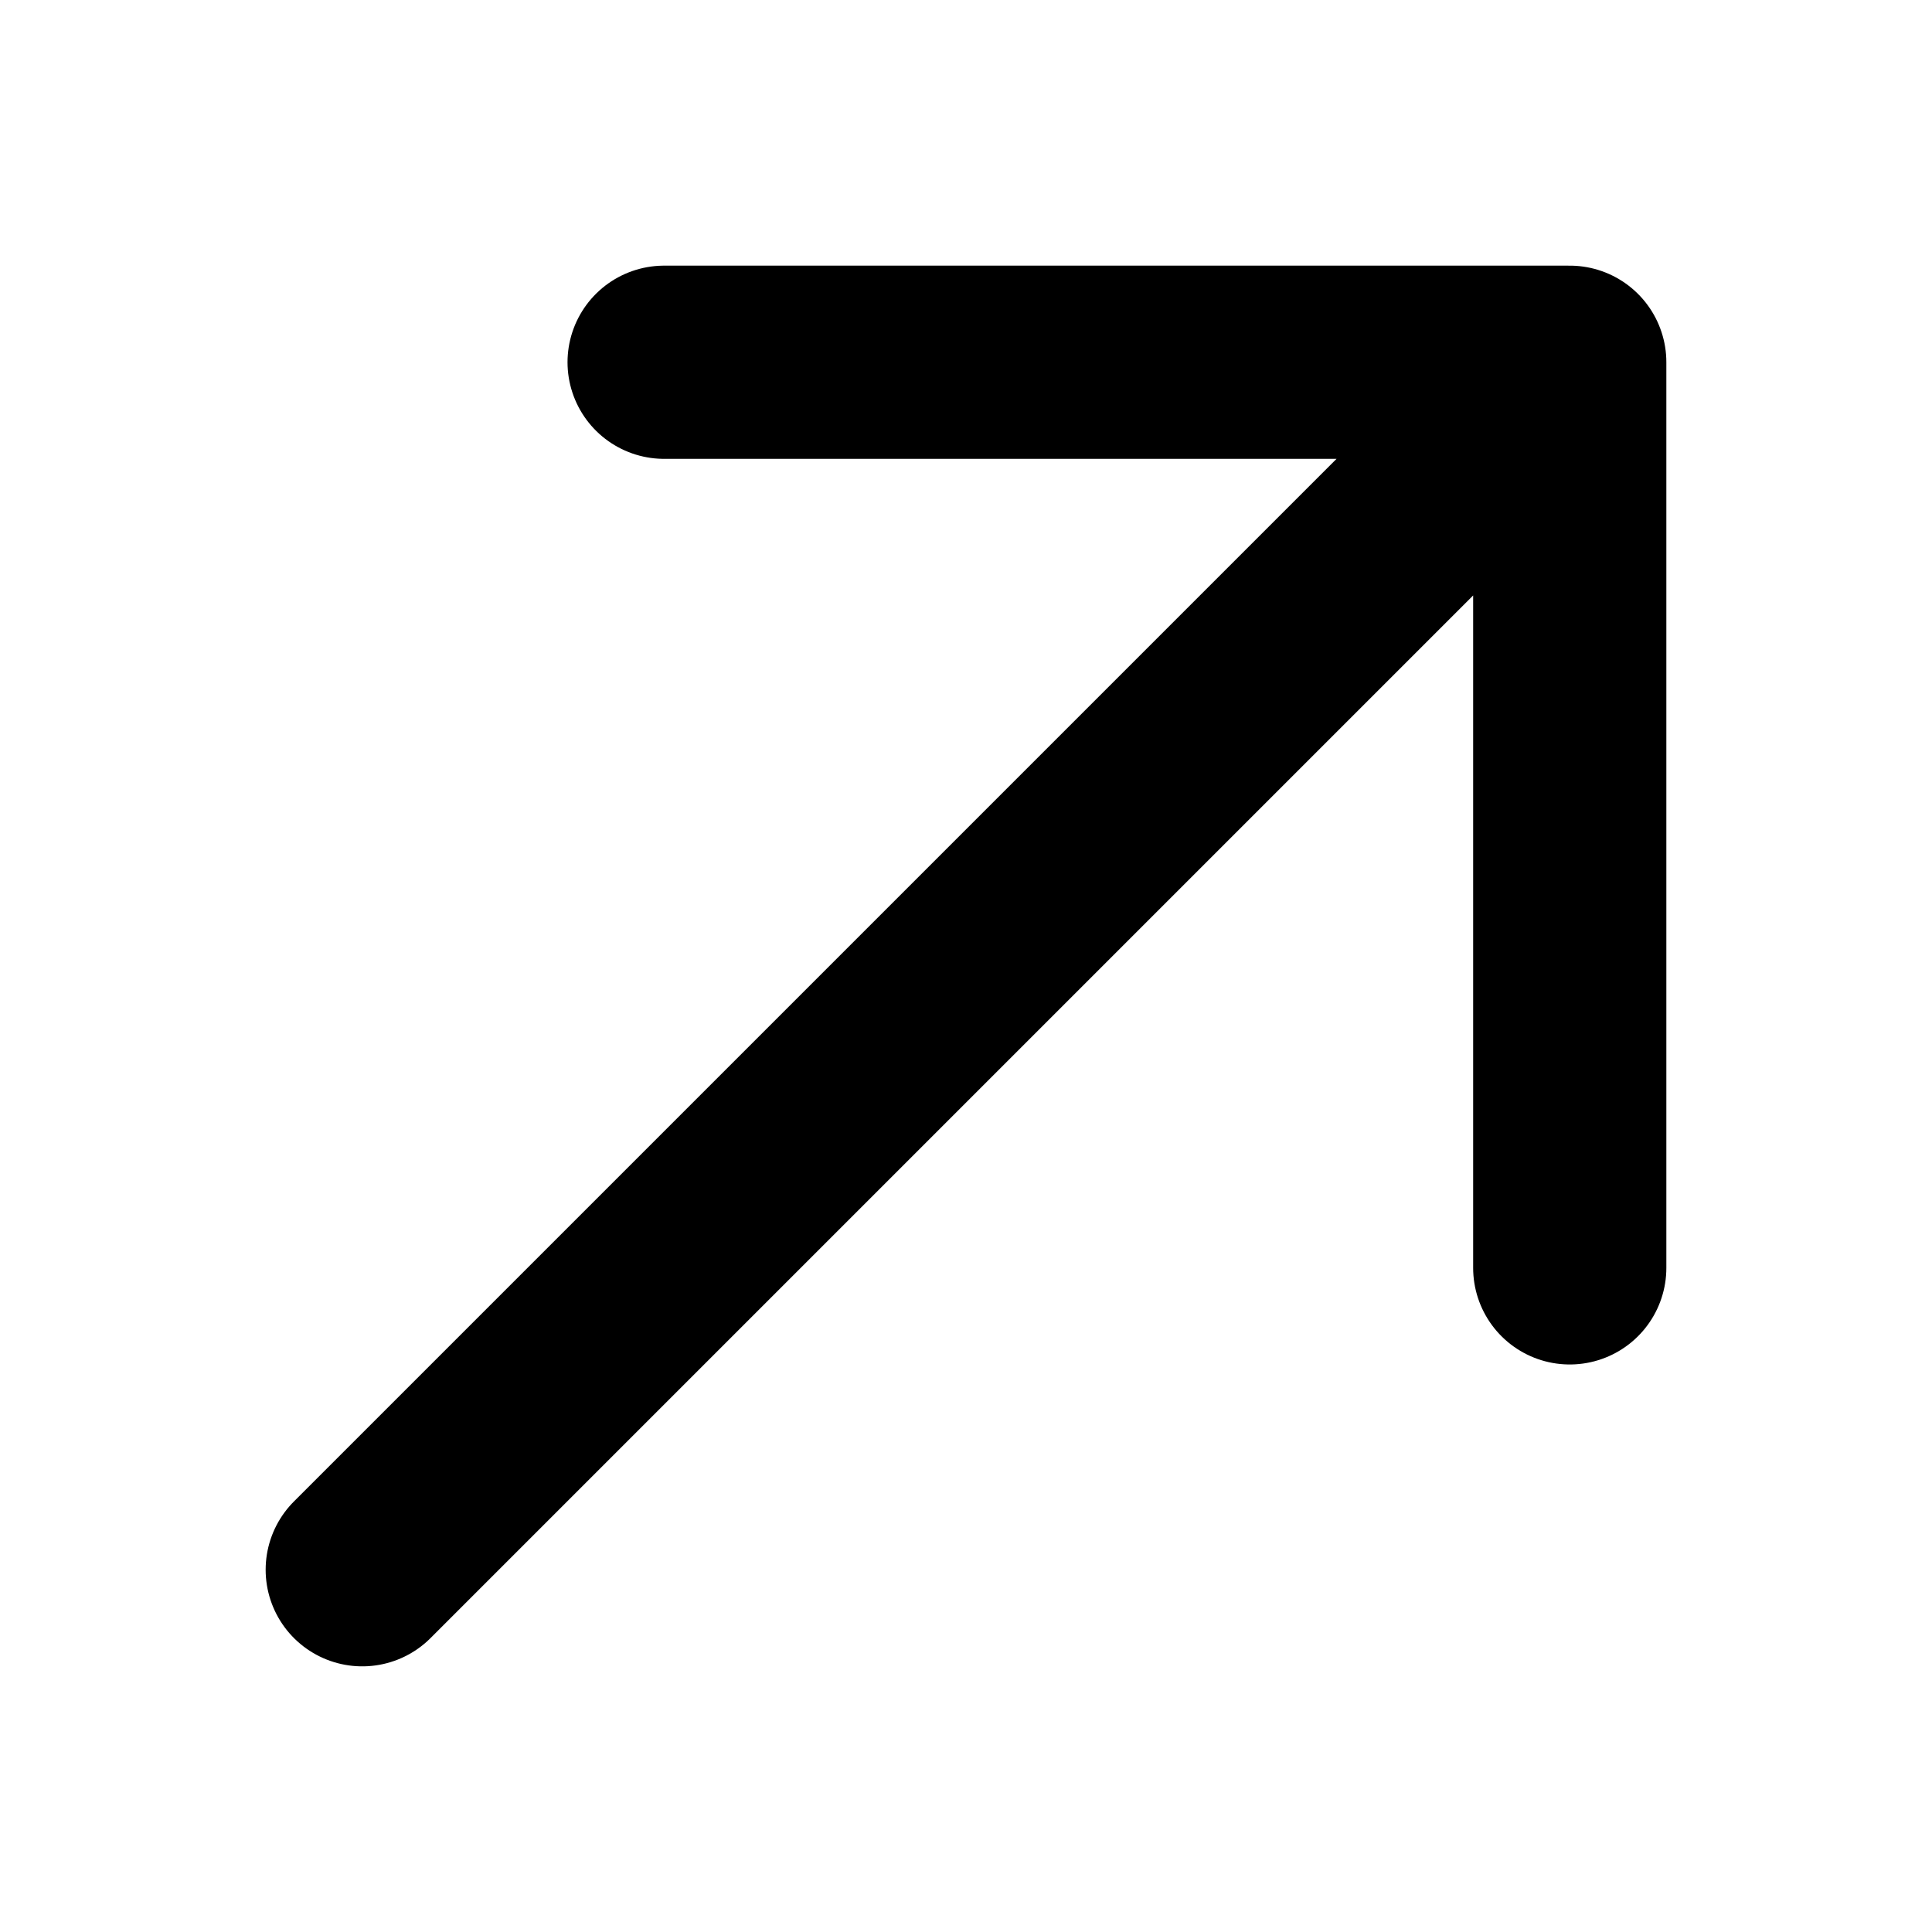
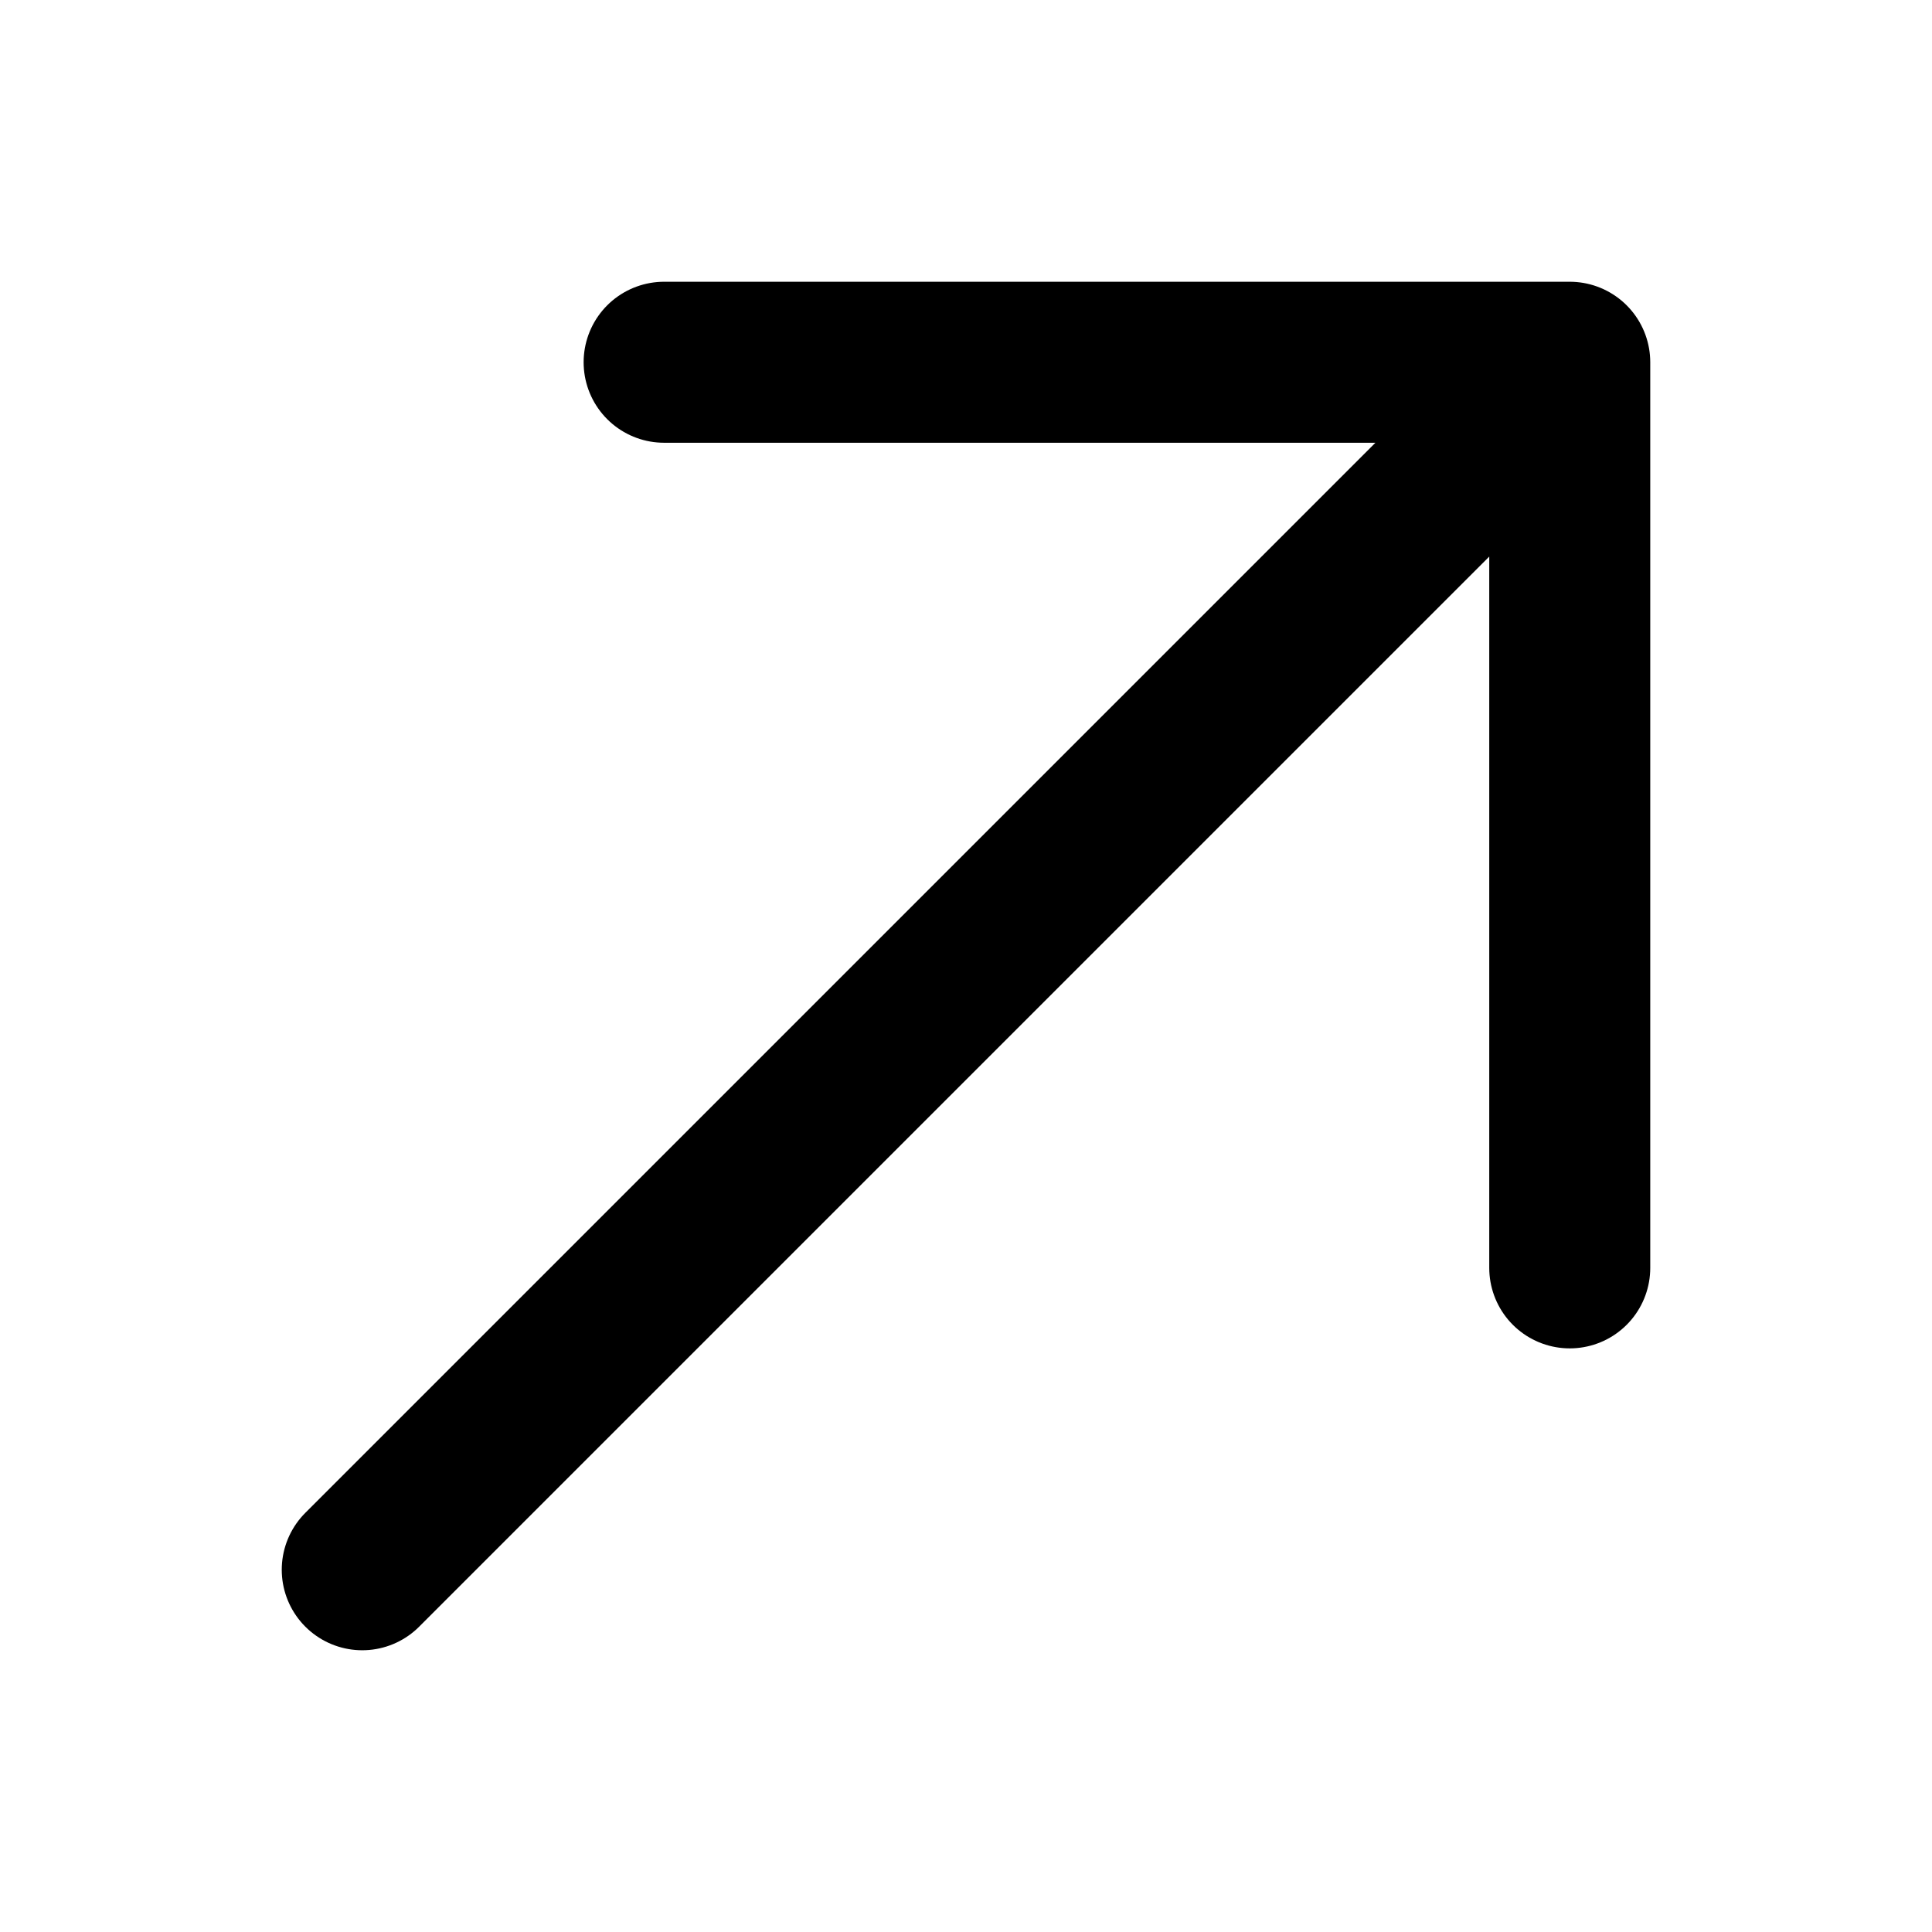
- <svg xmlns="http://www.w3.org/2000/svg" fill="none" viewBox="0 0 24 24" stroke-width="2.4" stroke="black" class="size-1">
+ <svg xmlns="http://www.w3.org/2000/svg" fill="none" viewBox="0 0 24 24" stroke-width="2" stroke="black" class="size-1">
  <path stroke-linecap="round" stroke-linejoin="round" d="m4.5 19.5 15-15m0 0H8.25m11.25 0v11.25" />
</svg>
